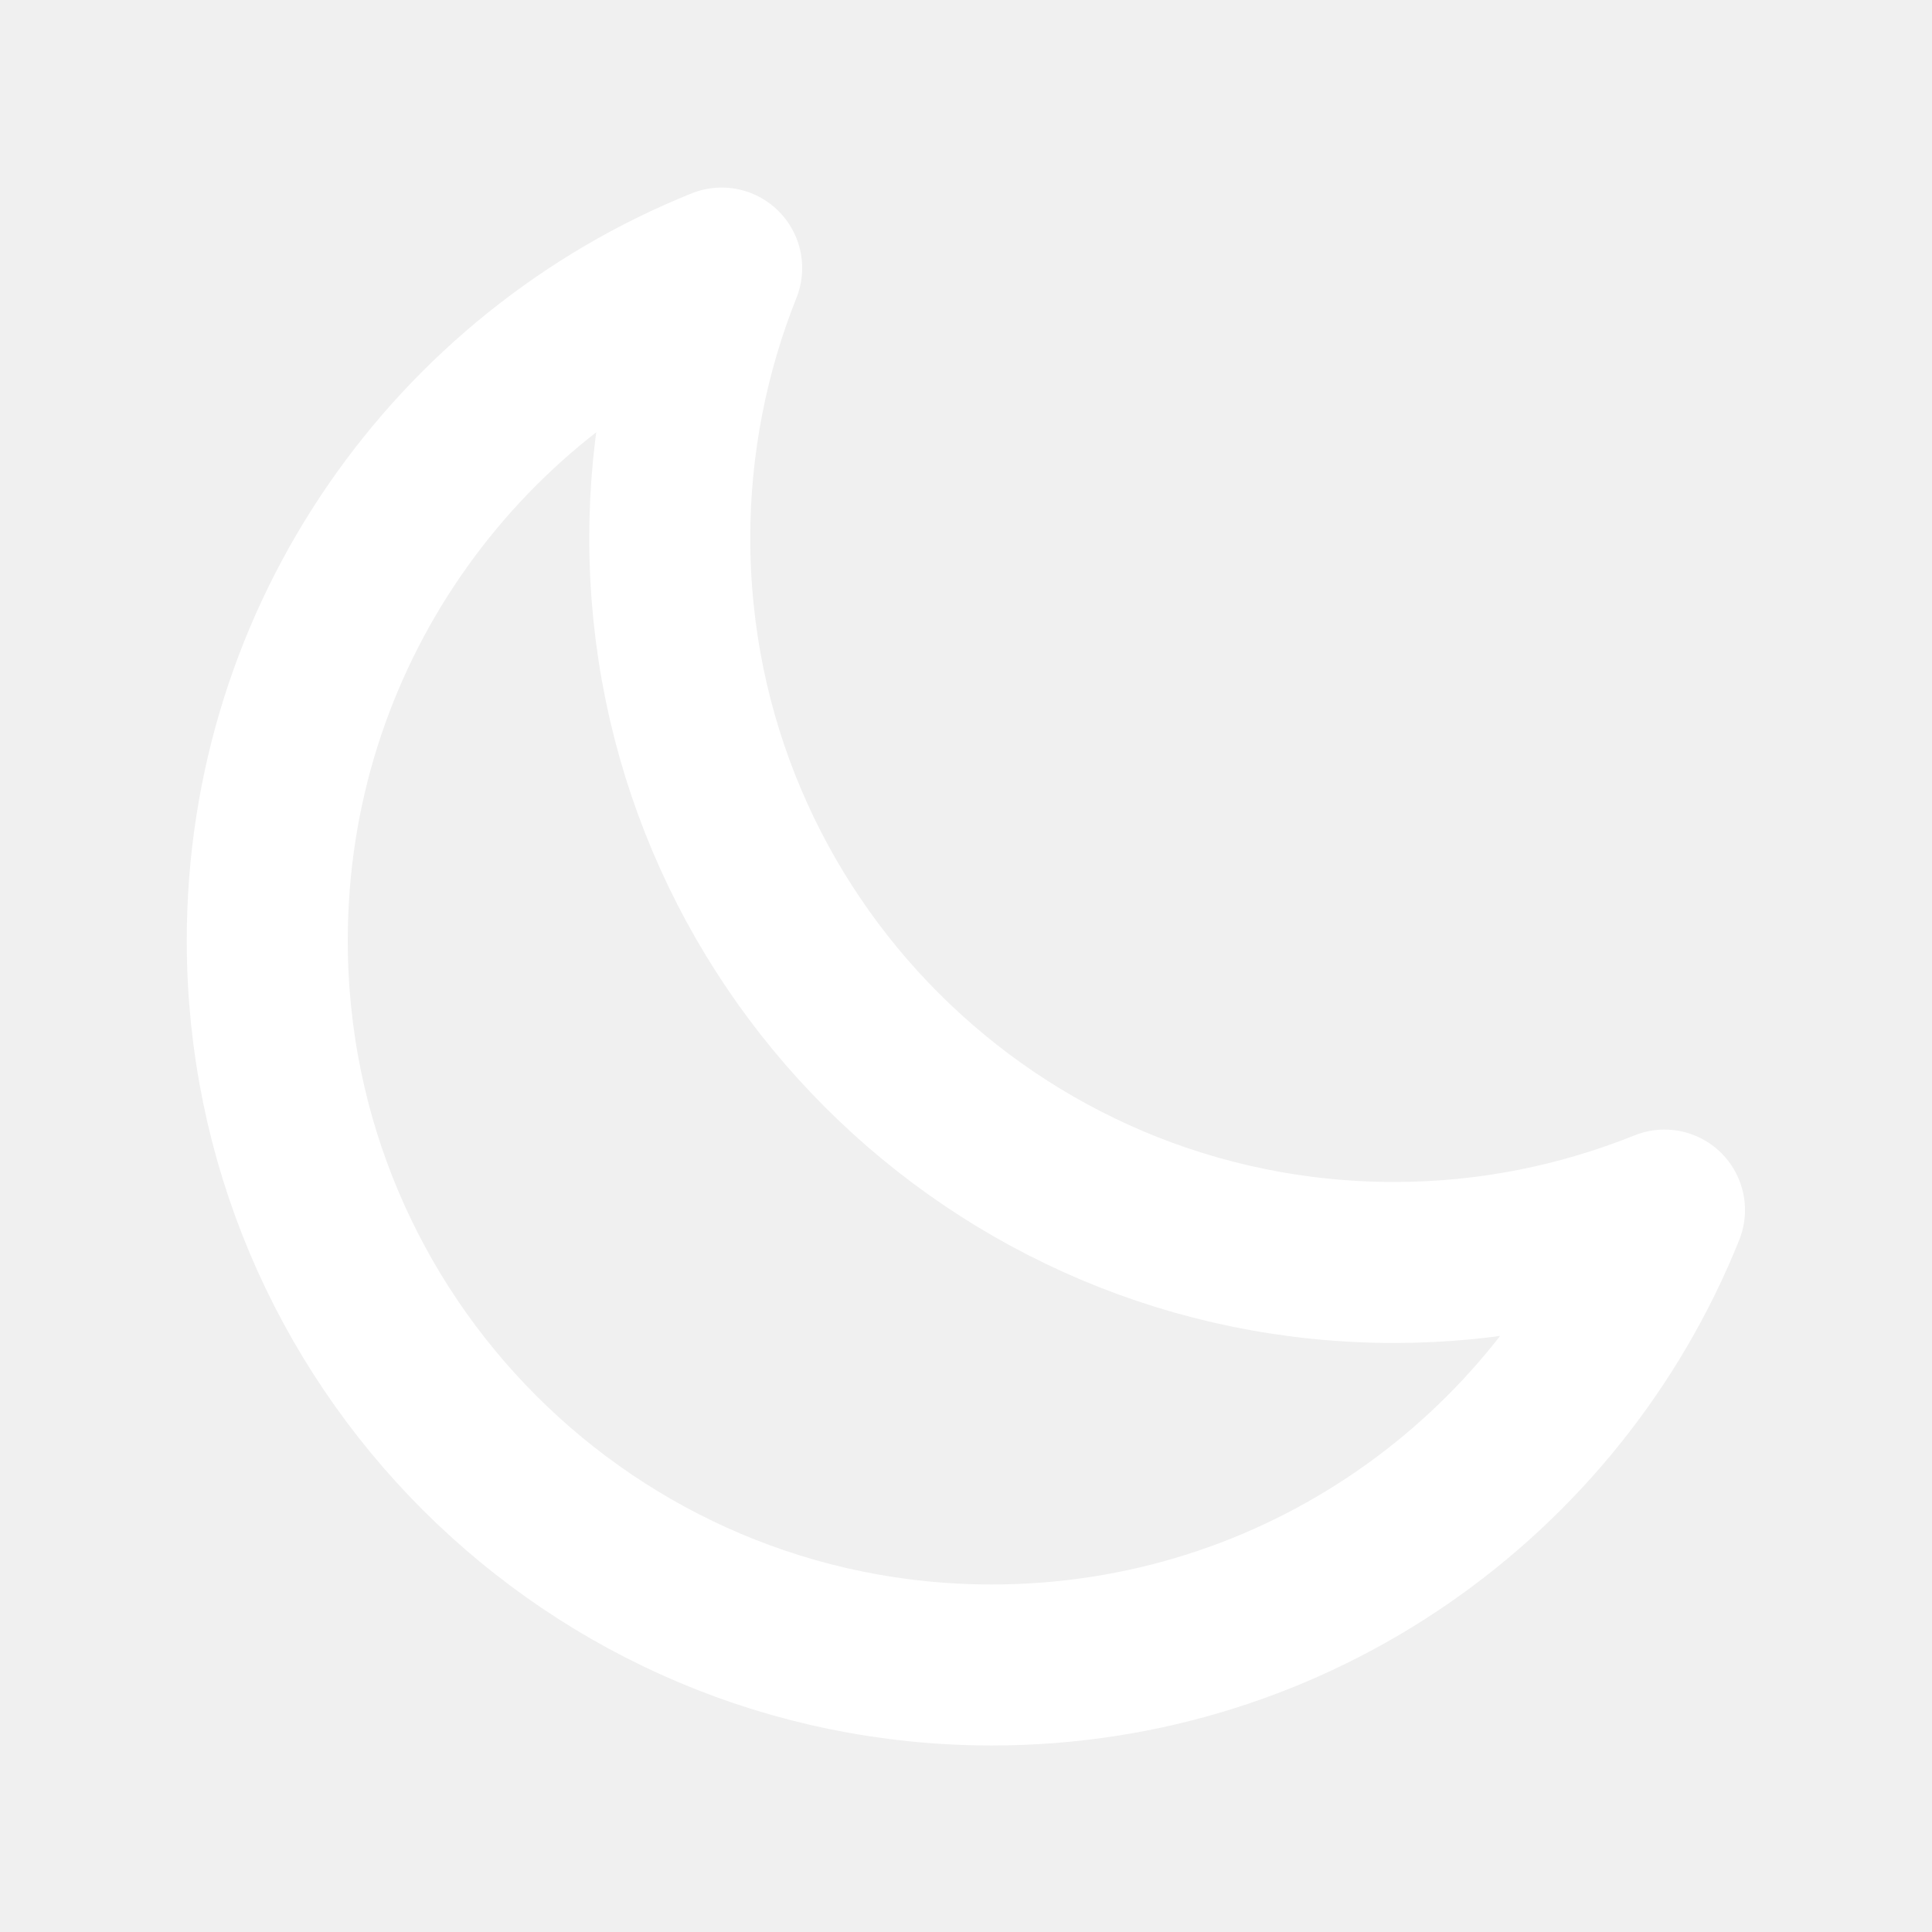
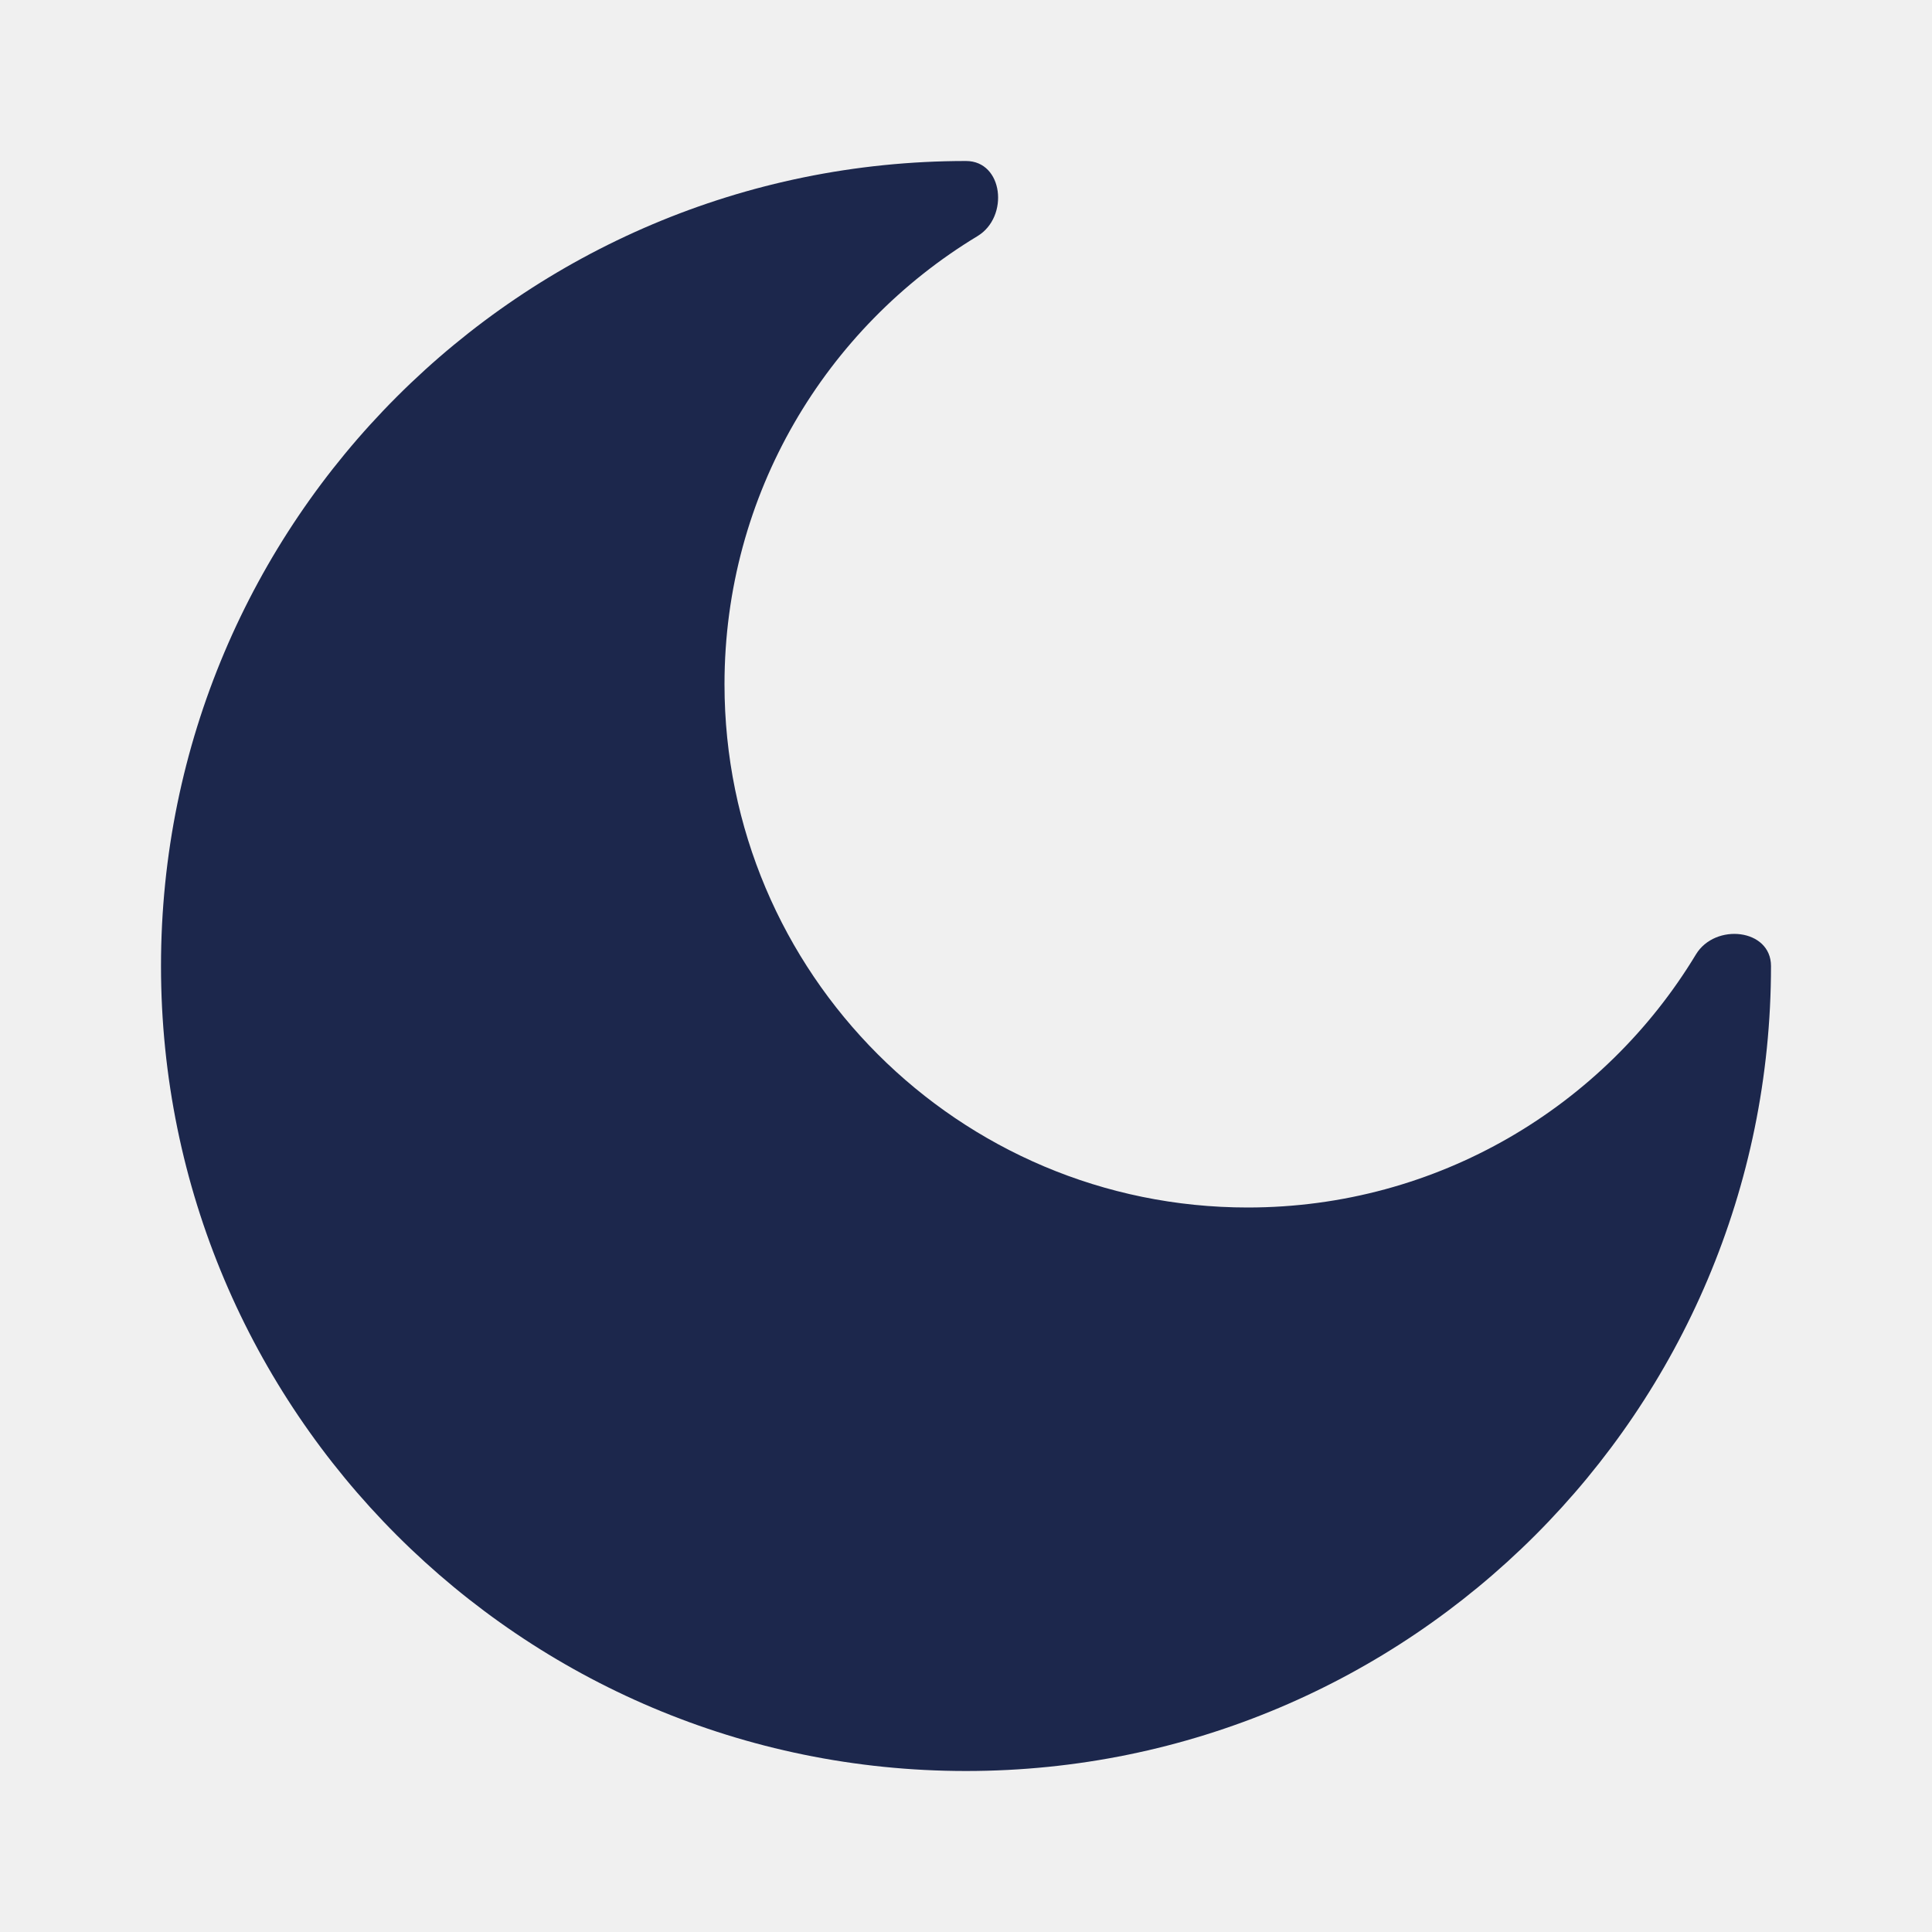
<svg xmlns="http://www.w3.org/2000/svg" width="800px" height="800px" viewBox="0 0 24 24" fill="none">
-   <g id="SVGRepo_bgCarrier" stroke-width="0" />
-   <g id="SVGRepo_tracerCarrier" stroke-linecap="round" stroke-linejoin="round" />
-   <g id="SVGRepo_iconCarrier">
-     <path d="M3.32 11.684C3.32 16.654 7.35 20.683 12.32 20.683C16.108 20.683 19.348 18.344 20.677 15.032C19.64 15.449 18.506 15.683 17.32 15.683C12.35 15.683 8.32 11.654 8.32 6.683C8.32 5.503 8.552 4.363 8.965 3.33C5.656 4.66 3.32 7.899 3.32 11.684Z" stroke="#ffffff" stroke-width="2" stroke-linecap="round" stroke-linejoin="round" />
-   </g>
+   <path d="M12 22C17.523 22 22 17.523 22 12C22 11.537 21.306 11.461 21.067 11.857C19.929 13.741 17.861 15 15.5 15C11.91 15 9 12.09 9 8.5C9 6.138 10.259 4.071 12.143 2.933C12.539 2.693 12.463 2 12 2C6.477 2 2 6.477 2 12C2 17.523 6.477 22 12 22Z" fill="#1C274C" />
</svg>
